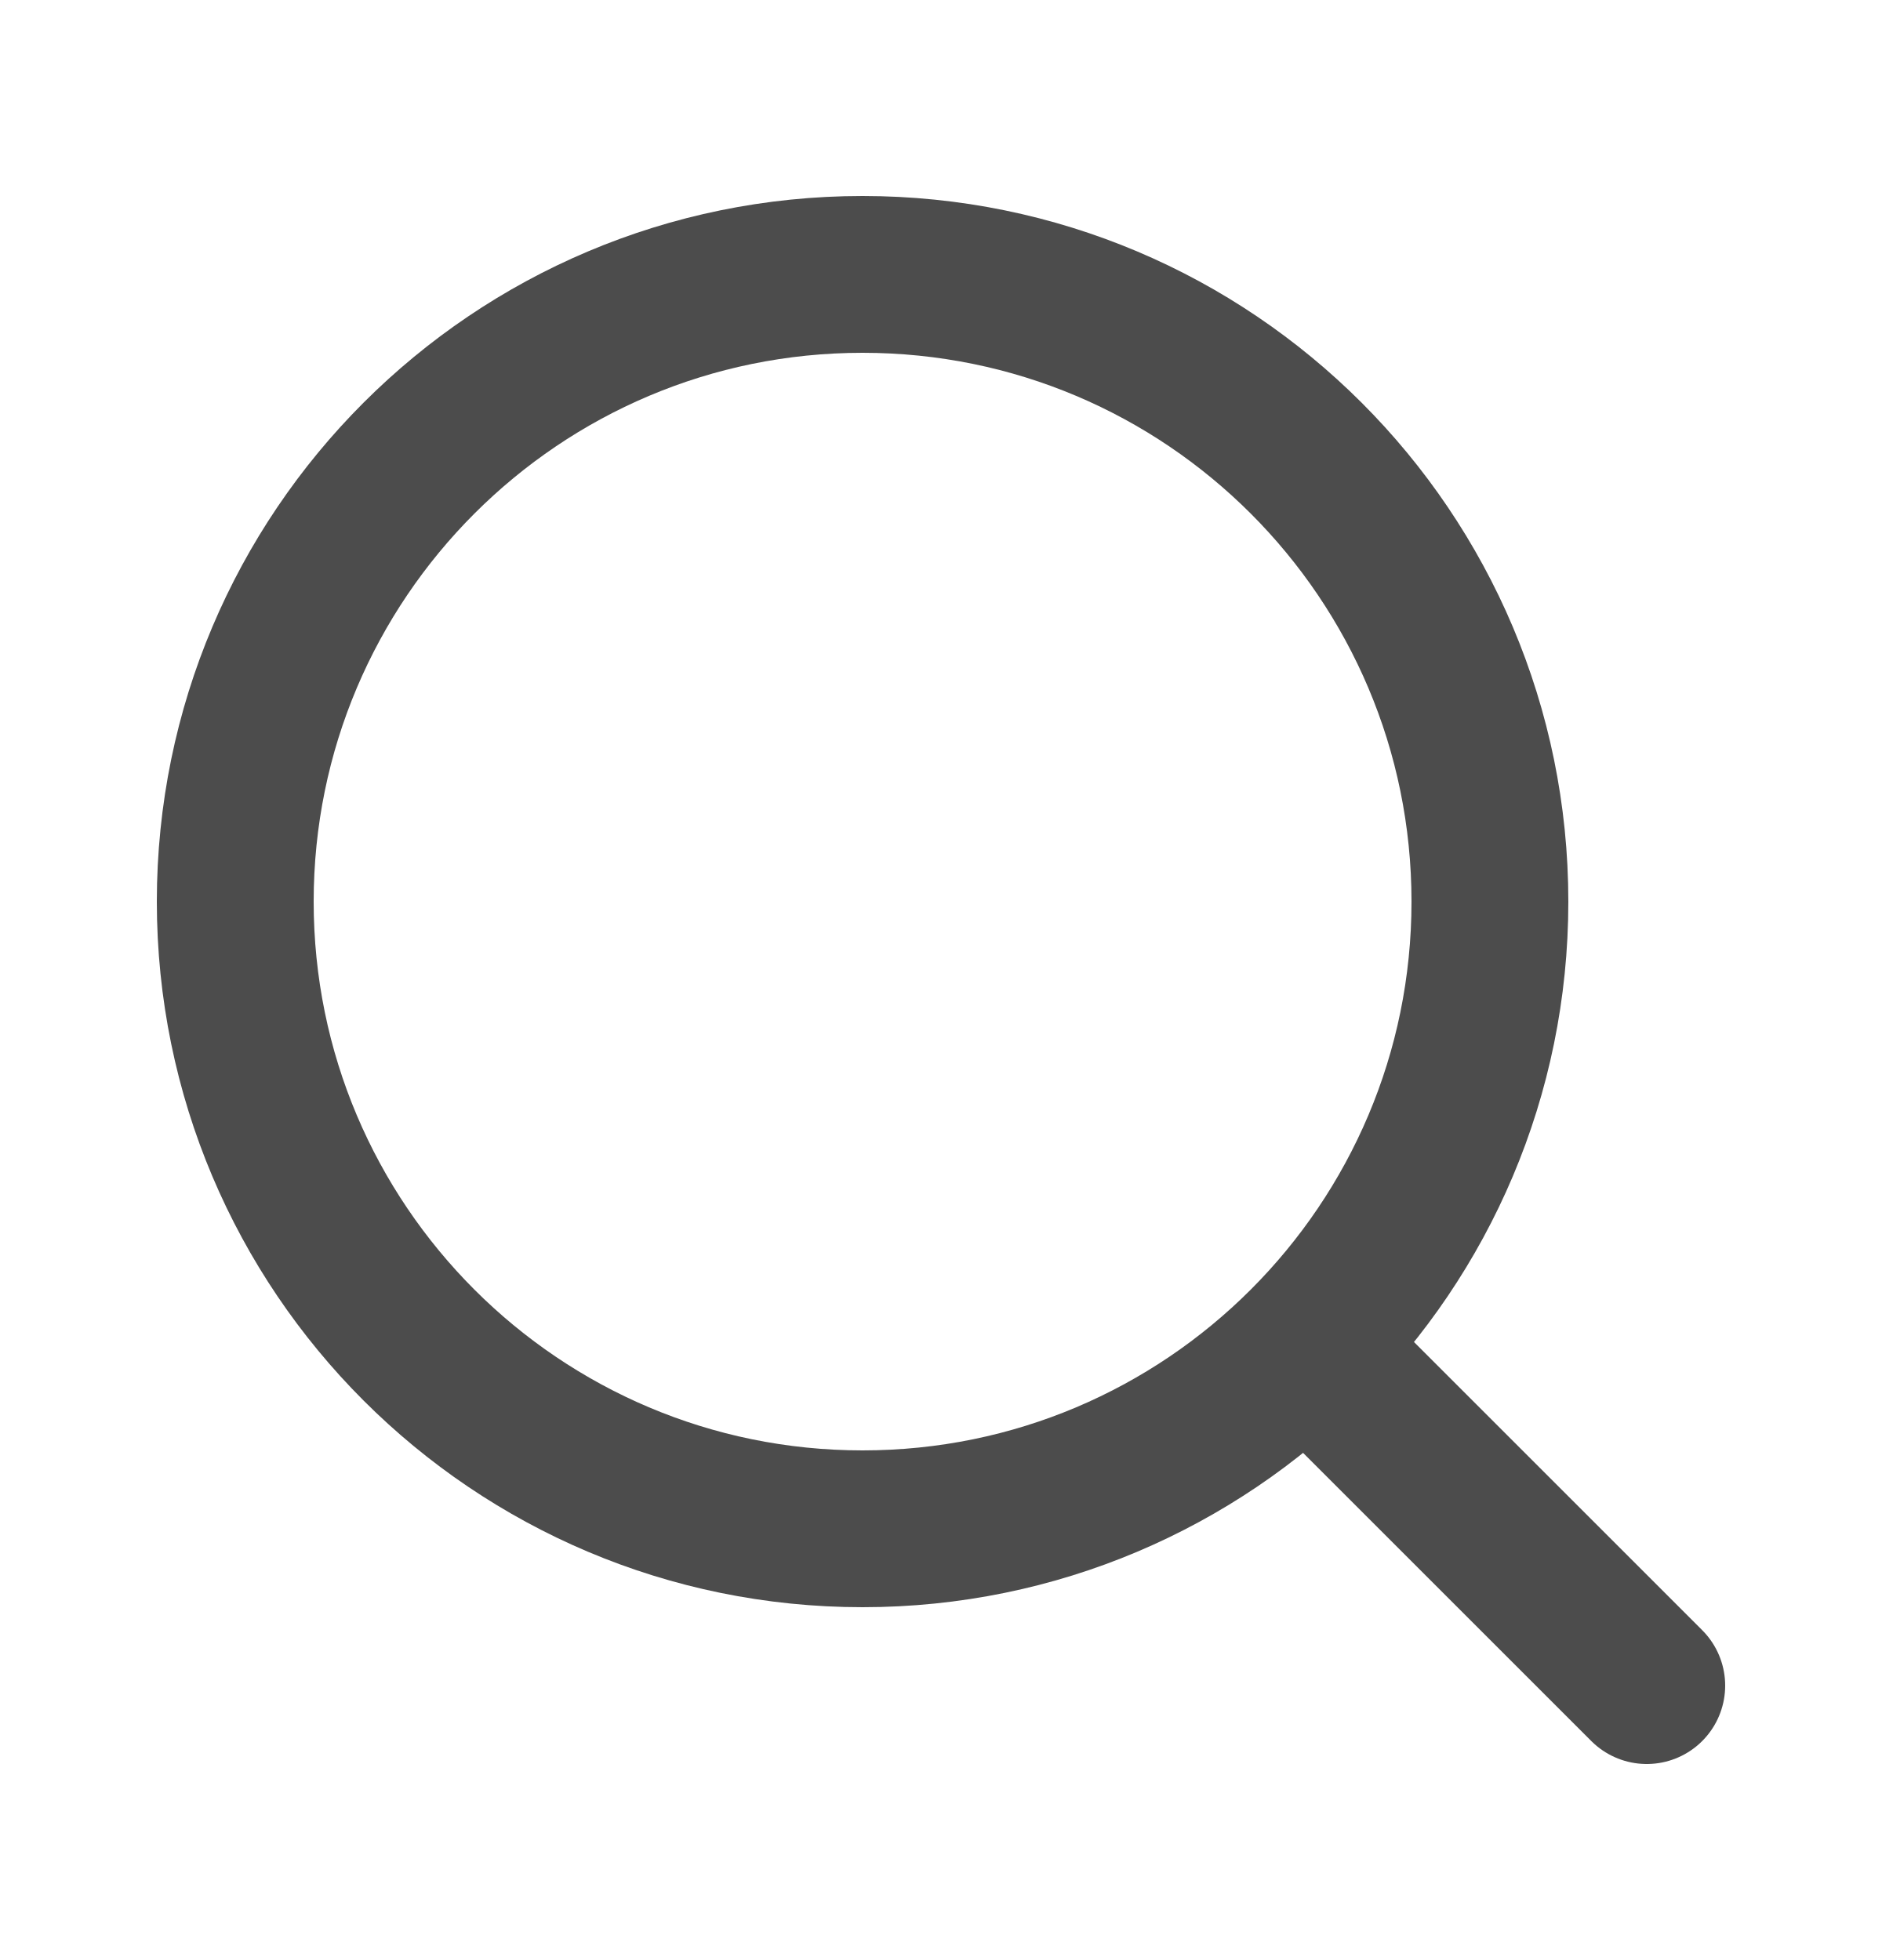
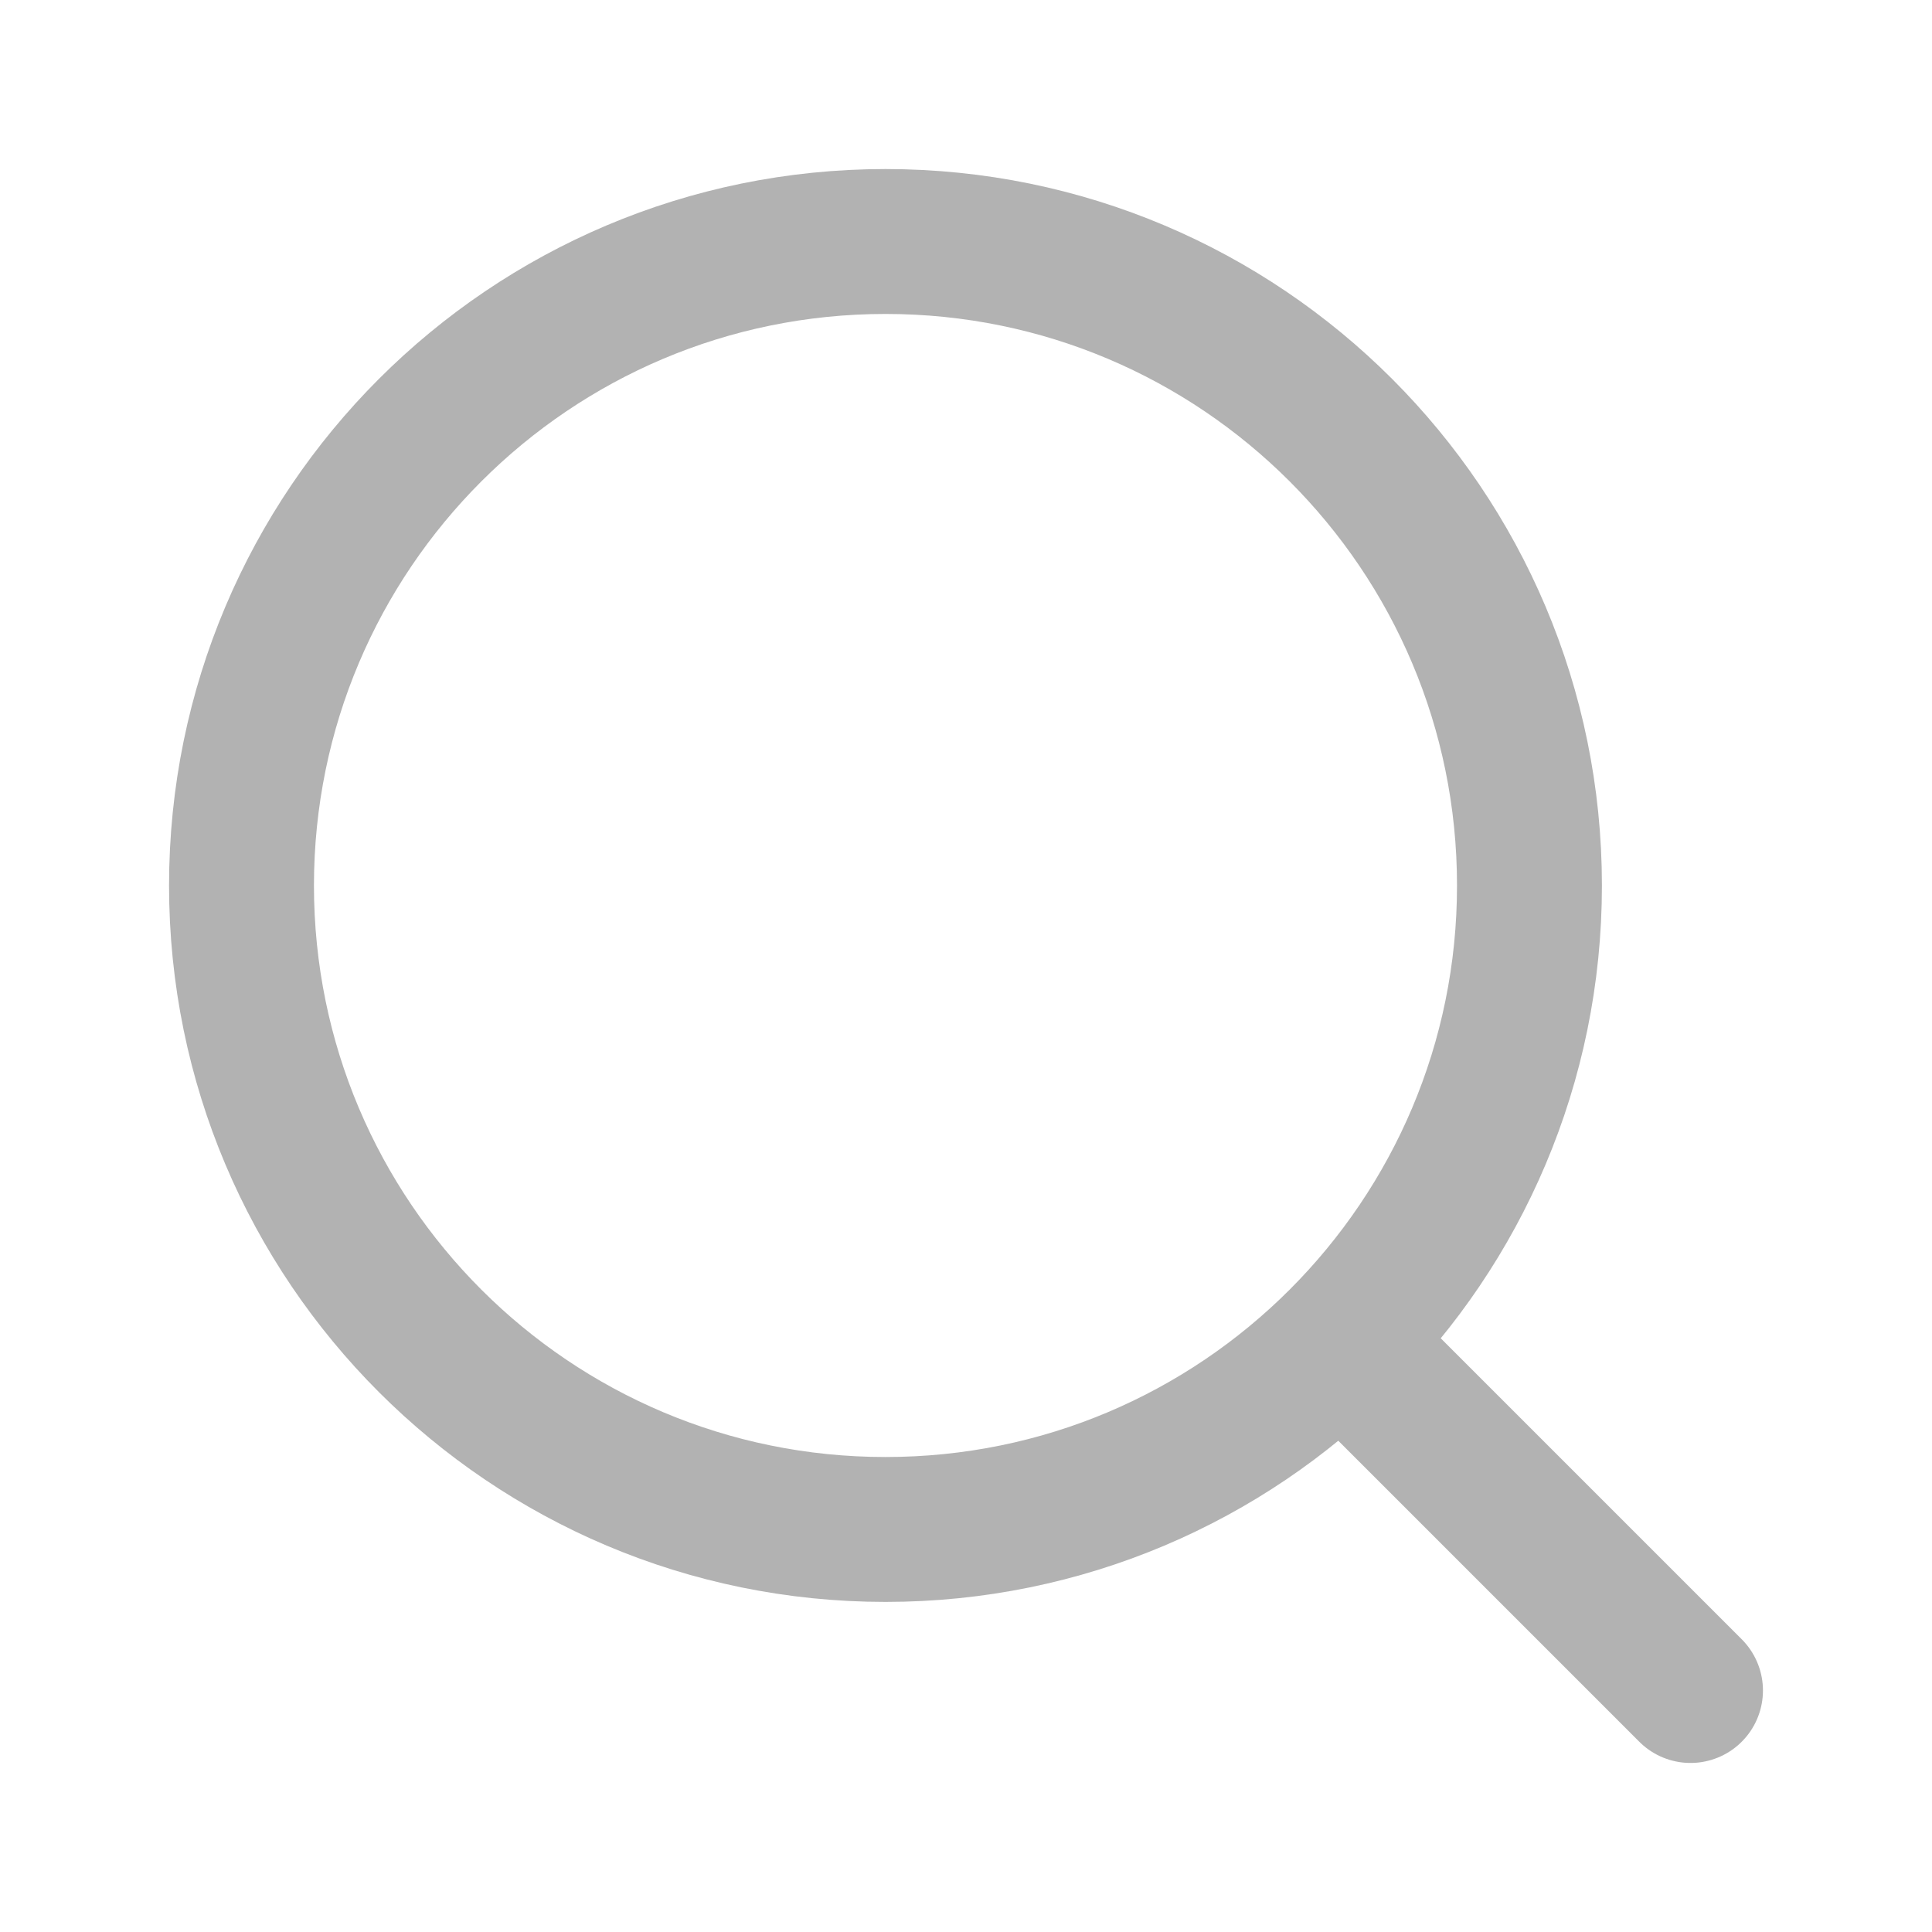
- <svg xmlns="http://www.w3.org/2000/svg" width="24" height="25" viewBox="0 0 24 25" fill="none">
-   <g id="search">
-     <path id="Vector" d="M21 21.5L16.7 17.2M19 11.5C19 15.918 15.418 19.5 11 19.5C6.582 19.5 3 15.918 3 11.5C3 7.082 6.582 3.5 11 3.5C15.418 3.5 19 7.082 19 11.5Z" stroke="#4C4C4C" stroke-width="2" stroke-linecap="round" stroke-linejoin="round" />
-   </g>
+ <svg xmlns="http://www.w3.org/2000/svg" width="20" height="20" viewBox="0 0 20 20" fill="none">
+   <path d="M17.5 17.5L13.917 13.917M15.833 9.167C15.833 12.849 12.849 15.833 9.167 15.833C5.485 15.833 2.5 12.849 2.5 9.167C2.5 5.485 5.485 2.5 9.167 2.5C12.849 2.5 15.833 5.485 15.833 9.167Z" stroke="#B2B2B2" stroke-width="1.5" stroke-linecap="round" stroke-linejoin="round" />
</svg>
